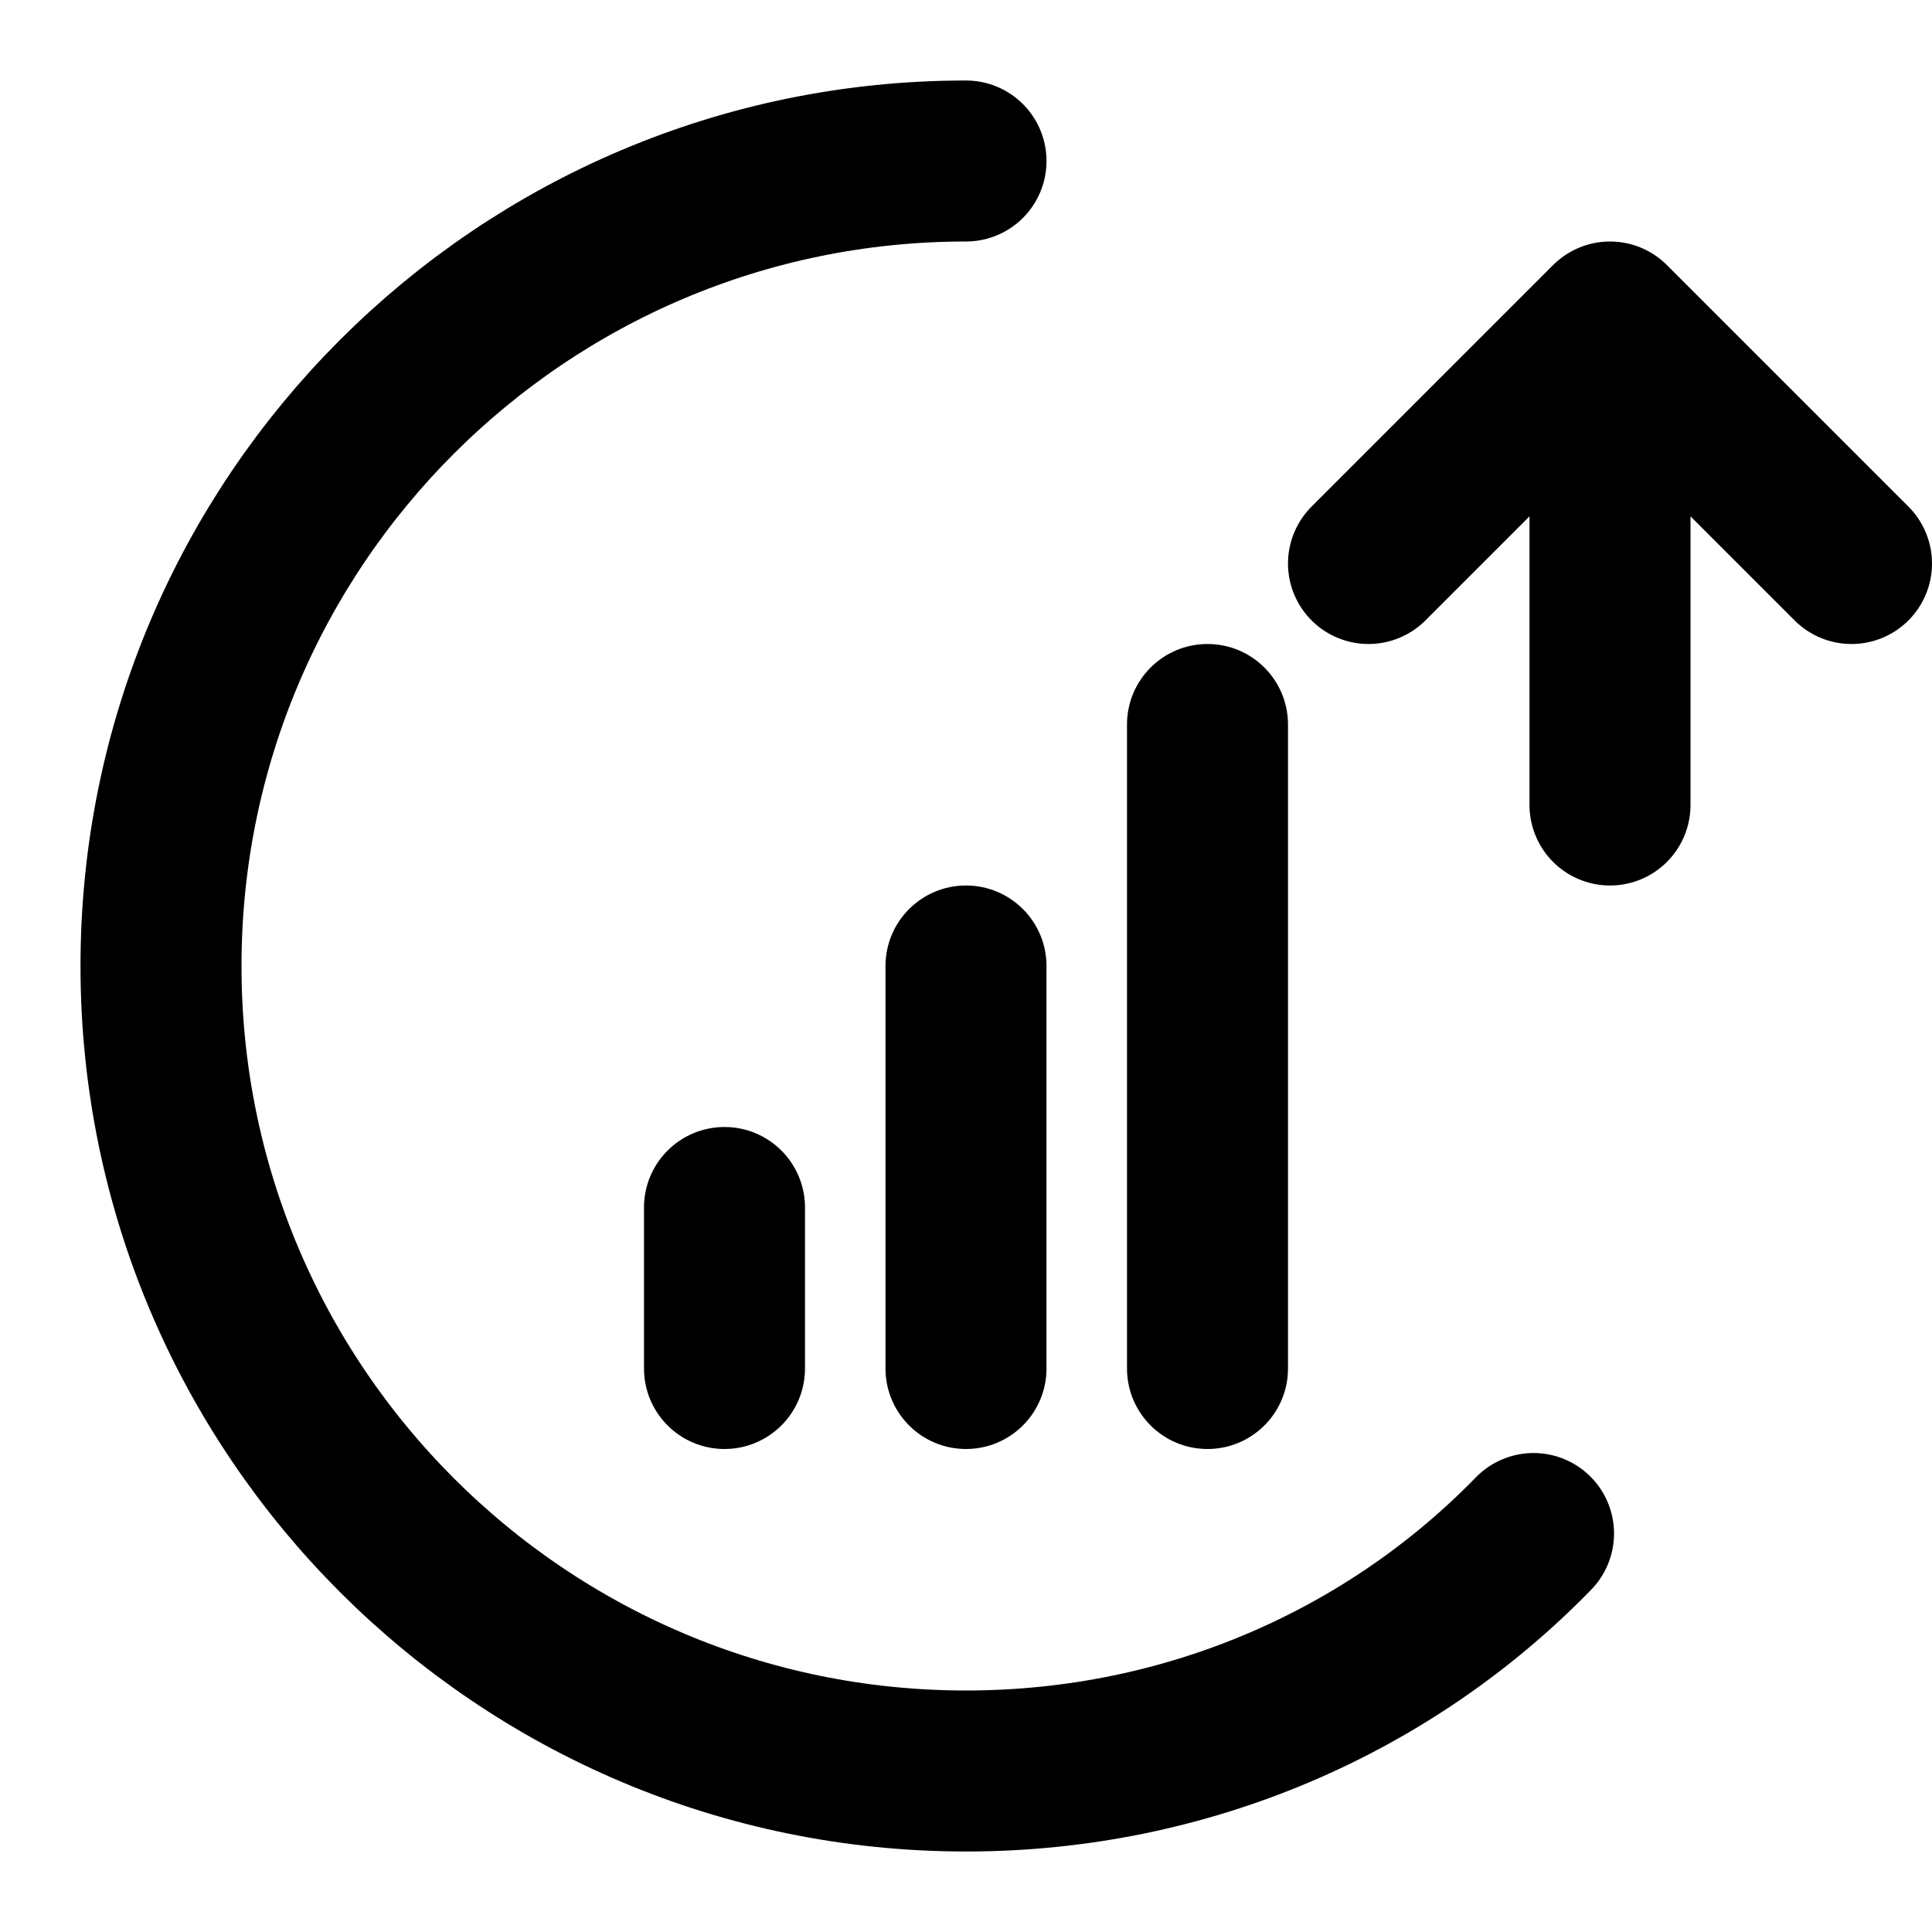
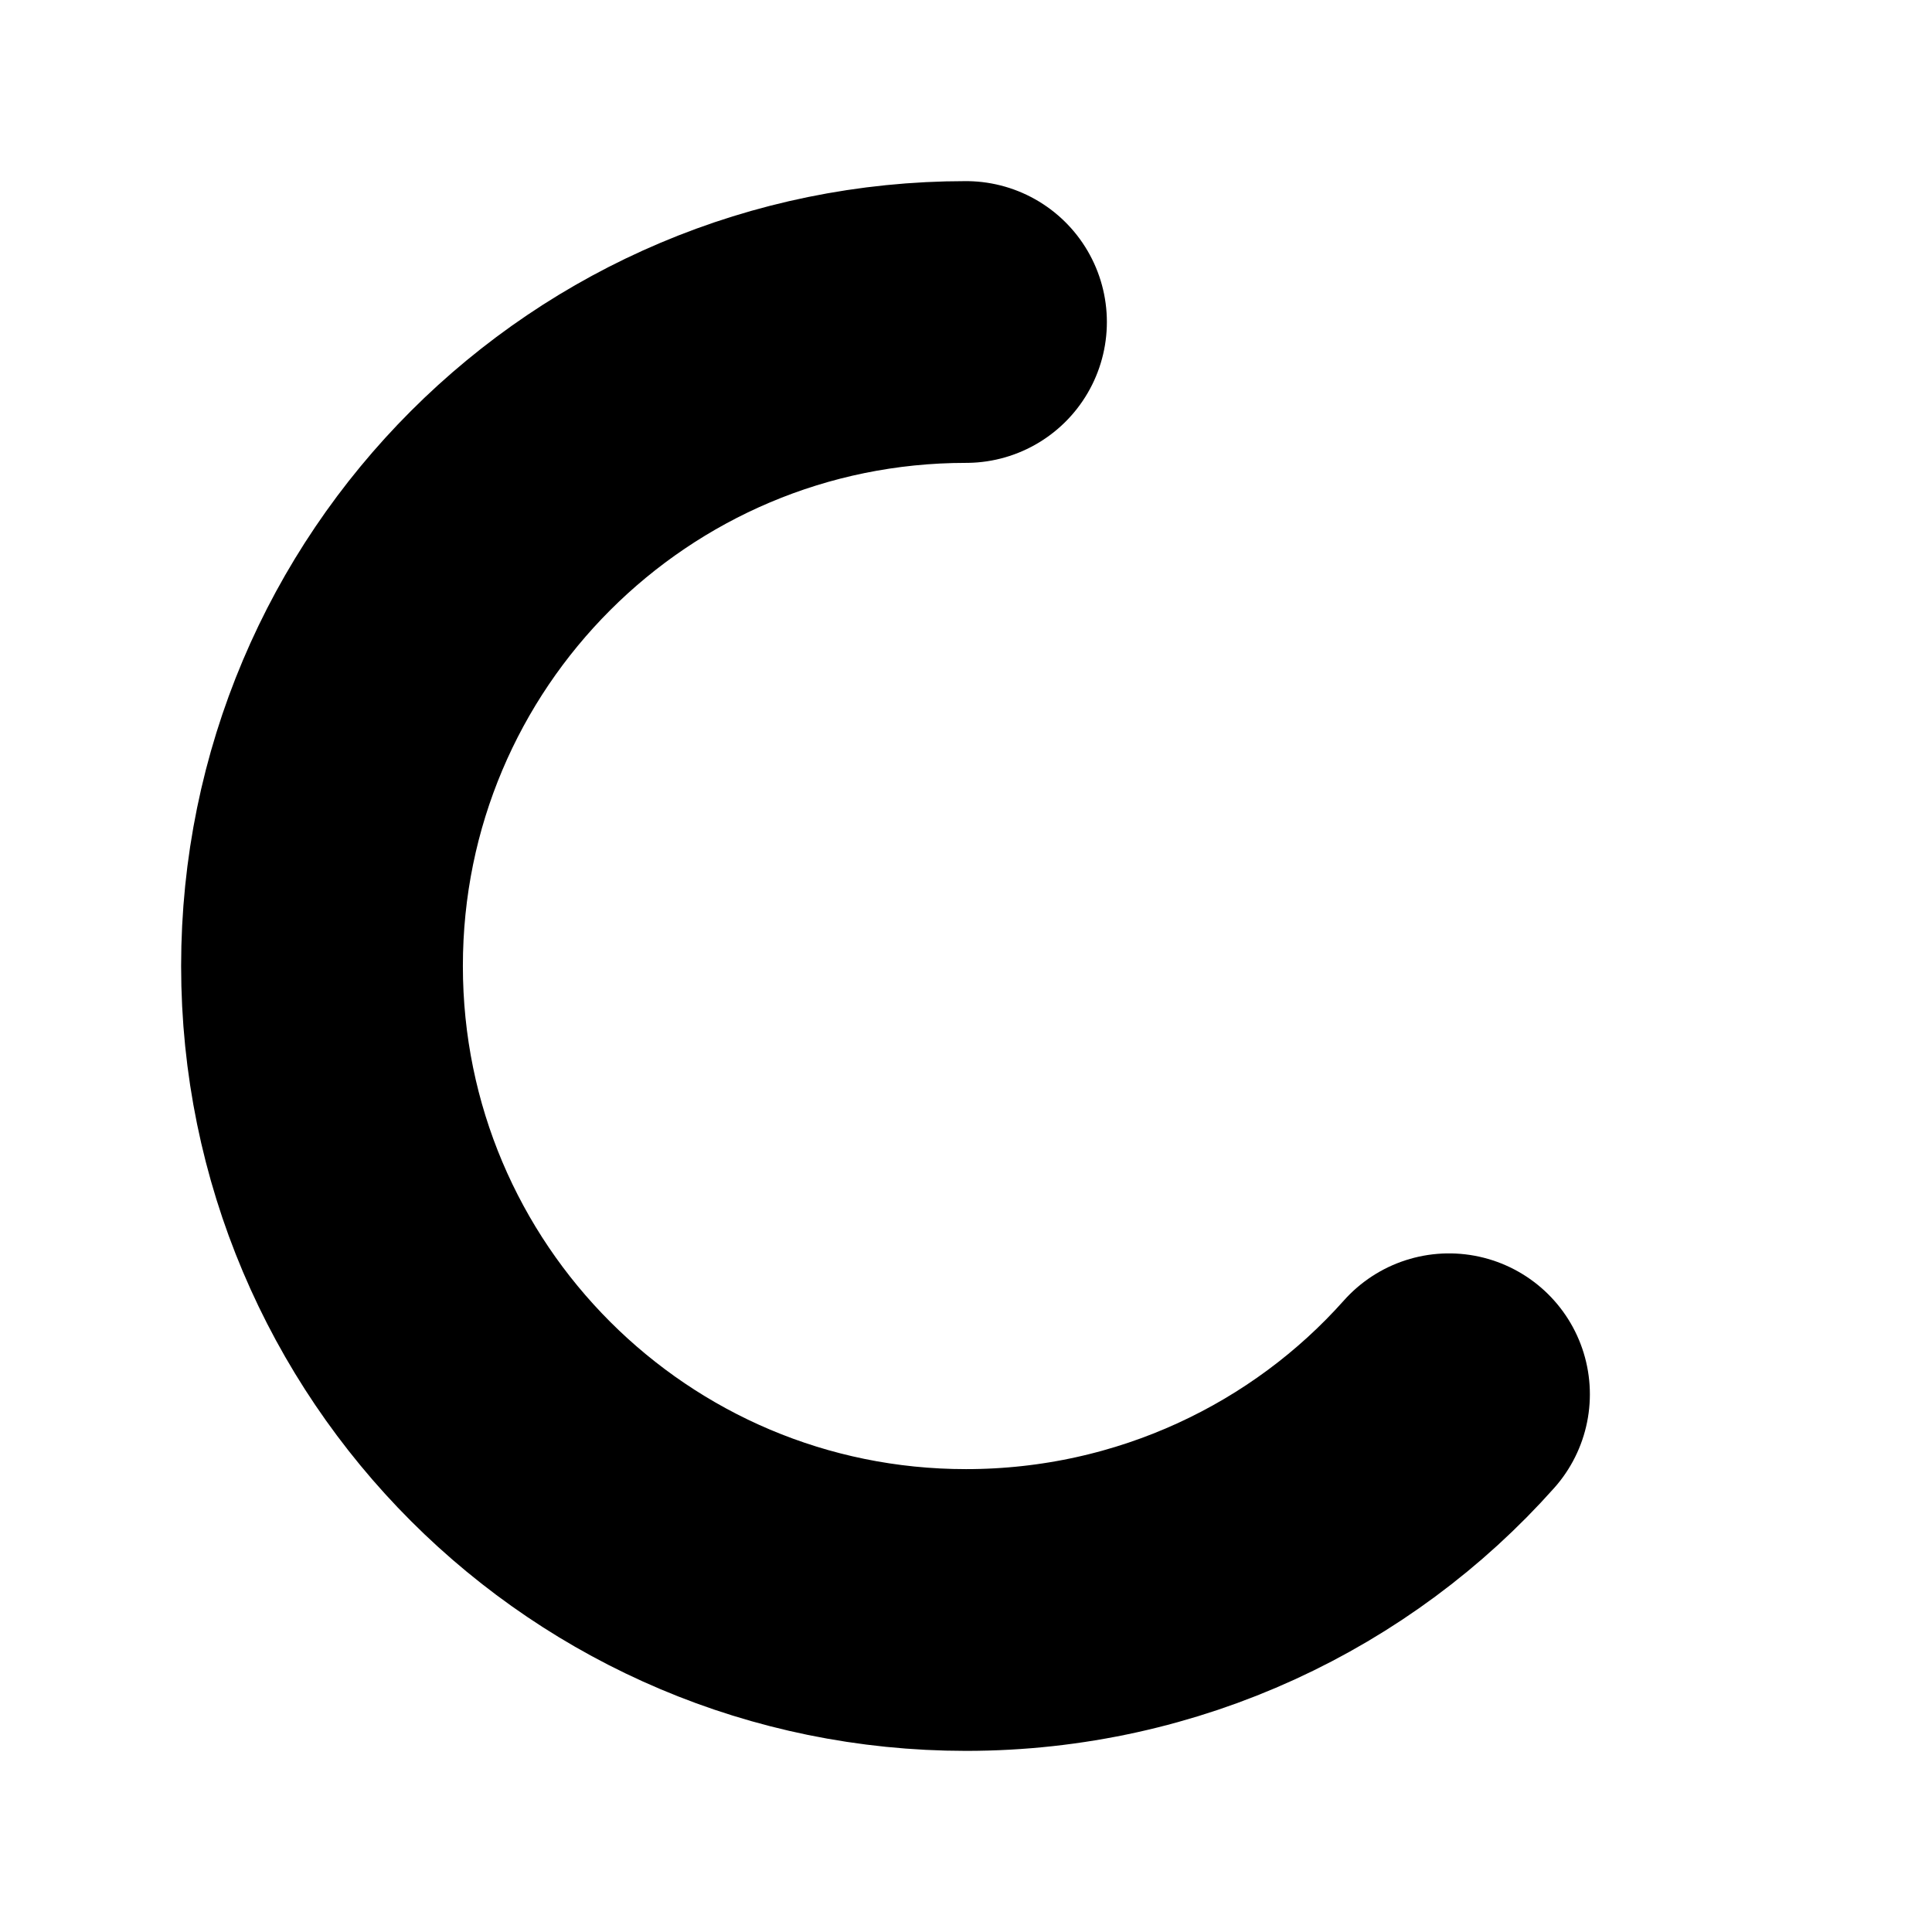
<svg xmlns="http://www.w3.org/2000/svg" width="24" height="24" viewBox="0 0 24 24" fill="none">
-   <path d="M12 2C6.48 2 2 6.48 2 12C2 17.52 6.48 22 12 22C14.76 22 17.27 20.88 19.05 19.05" stroke="currentColor" stroke-width="2" stroke-linecap="round" />
-   <rect x="8" y="14" width="2" height="4" rx="1" fill="currentColor" />
-   <rect x="11" y="11" width="2" height="7" rx="1" fill="currentColor" />
-   <rect x="14" y="8" width="2" height="10" rx="1" fill="currentColor" />
-   <path d="M17 7L20 4M20 4L23 7M20 4V10" stroke="currentColor" stroke-width="2" stroke-linecap="round" stroke-linejoin="round" />
+   <path d="M12 4C7.58 4 4 7.58 4 12C4 16.42 7.58 20 12 20C14.4 20 16.55 18.95 18 17.32" stroke="currentColor" stroke-width="3.5" stroke-linecap="round" fill="none" />
</svg>
